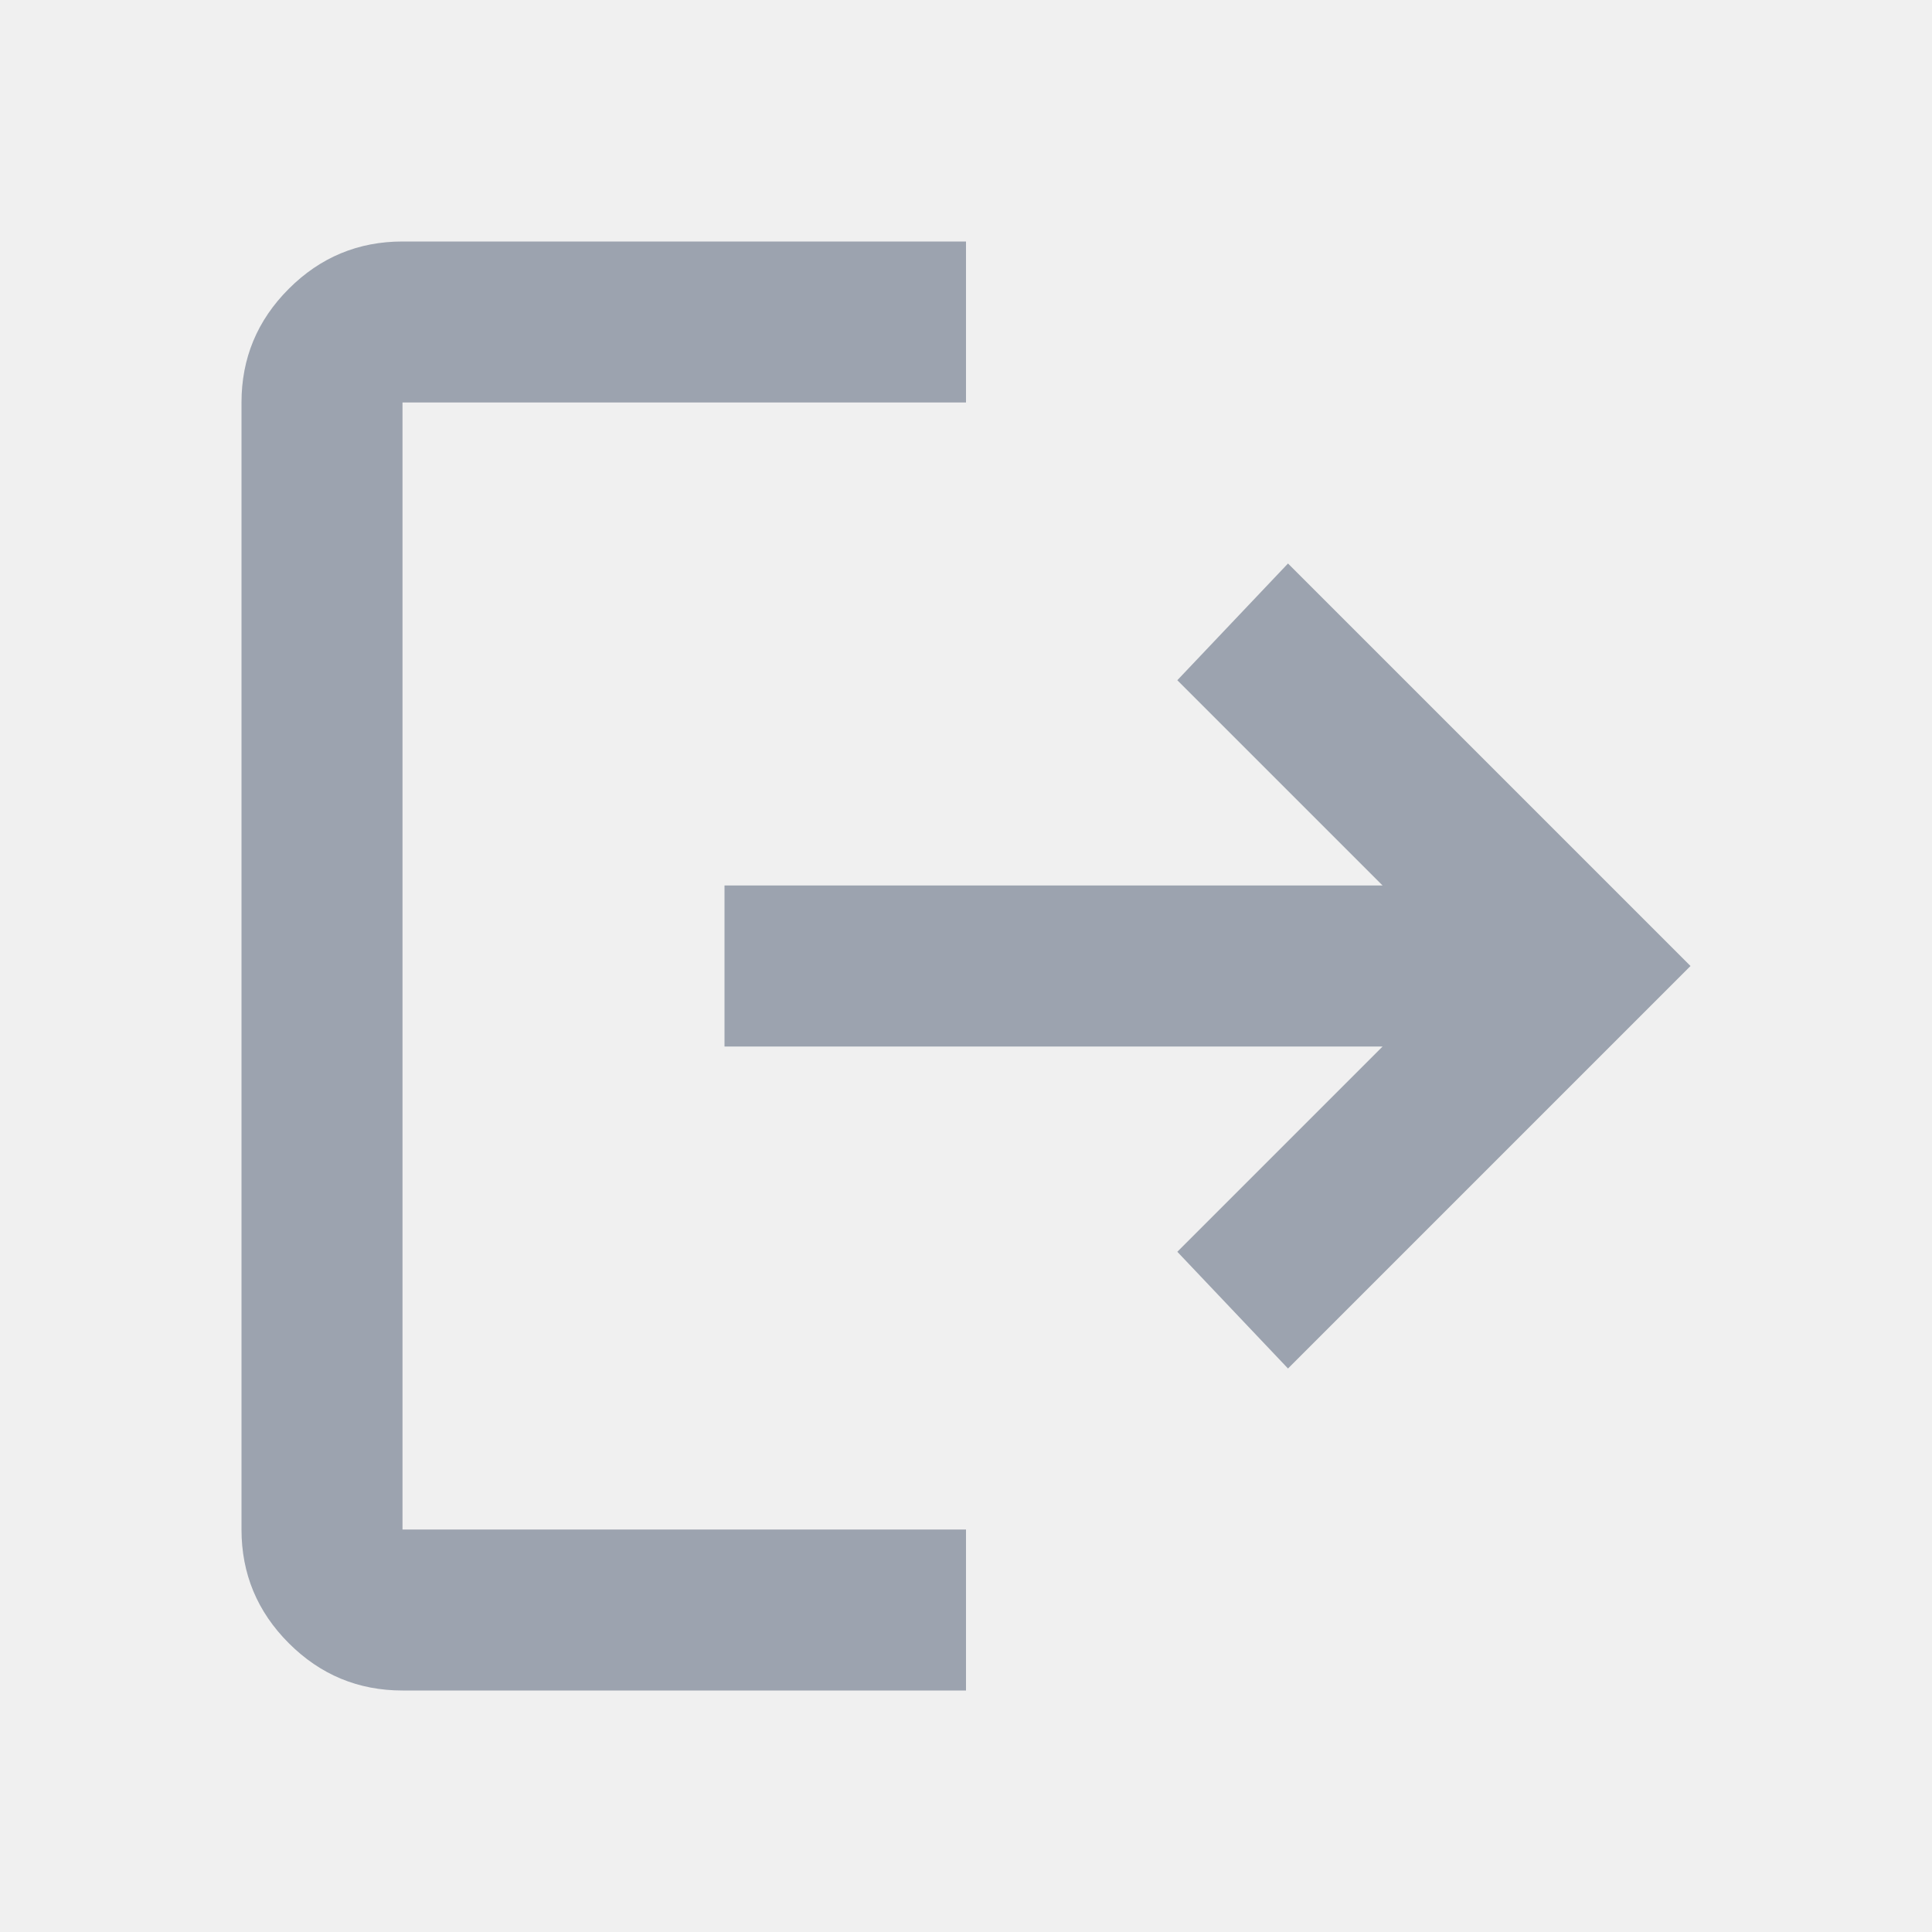
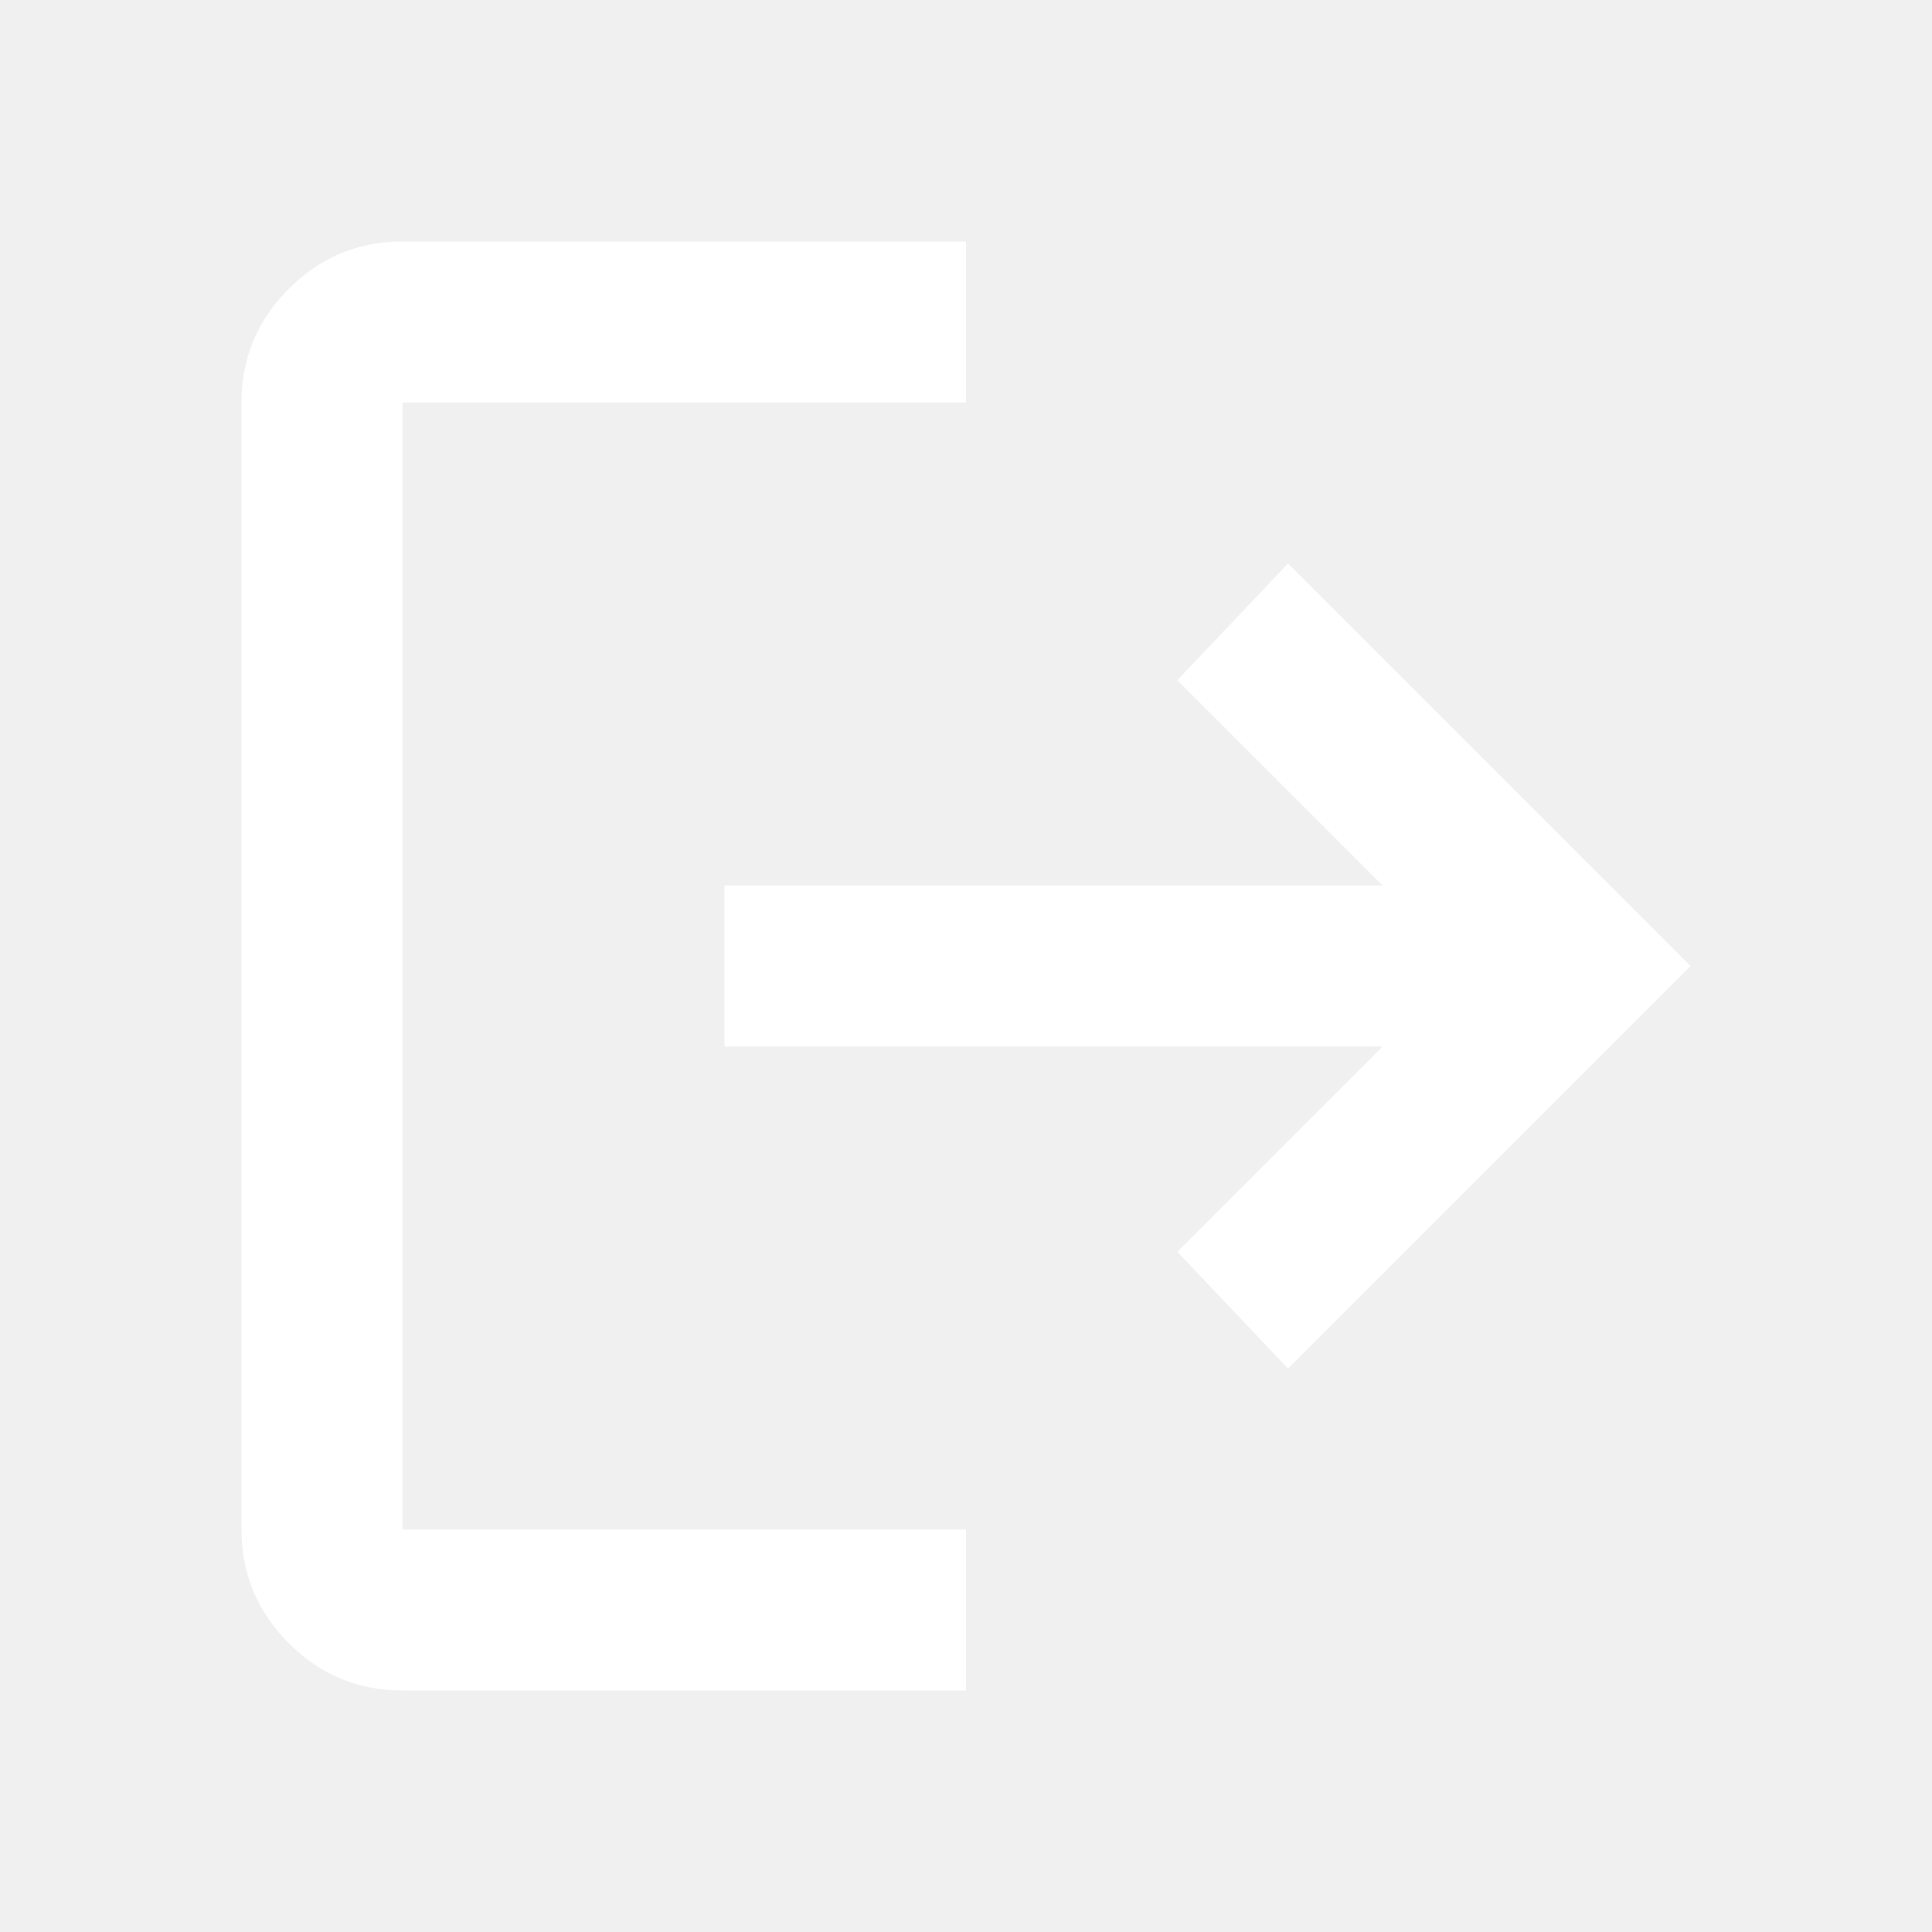
- <svg xmlns="http://www.w3.org/2000/svg" height="24px" viewBox="0 -960 960 960" width="24px" fill="#9CA3AF">
+ <svg xmlns="http://www.w3.org/2000/svg" height="24px" viewBox="0 -960 960 960" width="24px" fill="#ffffff">
  <path d="M200-120q-33 0-56.5-23.5T120-200v-560q0-33 23.5-56.5T200-840h280v80H200v560h280v80H200Zm440-160-55-58 102-102H360v-80h327L585-622l55-58 200 200-200 200Z" />
</svg>
